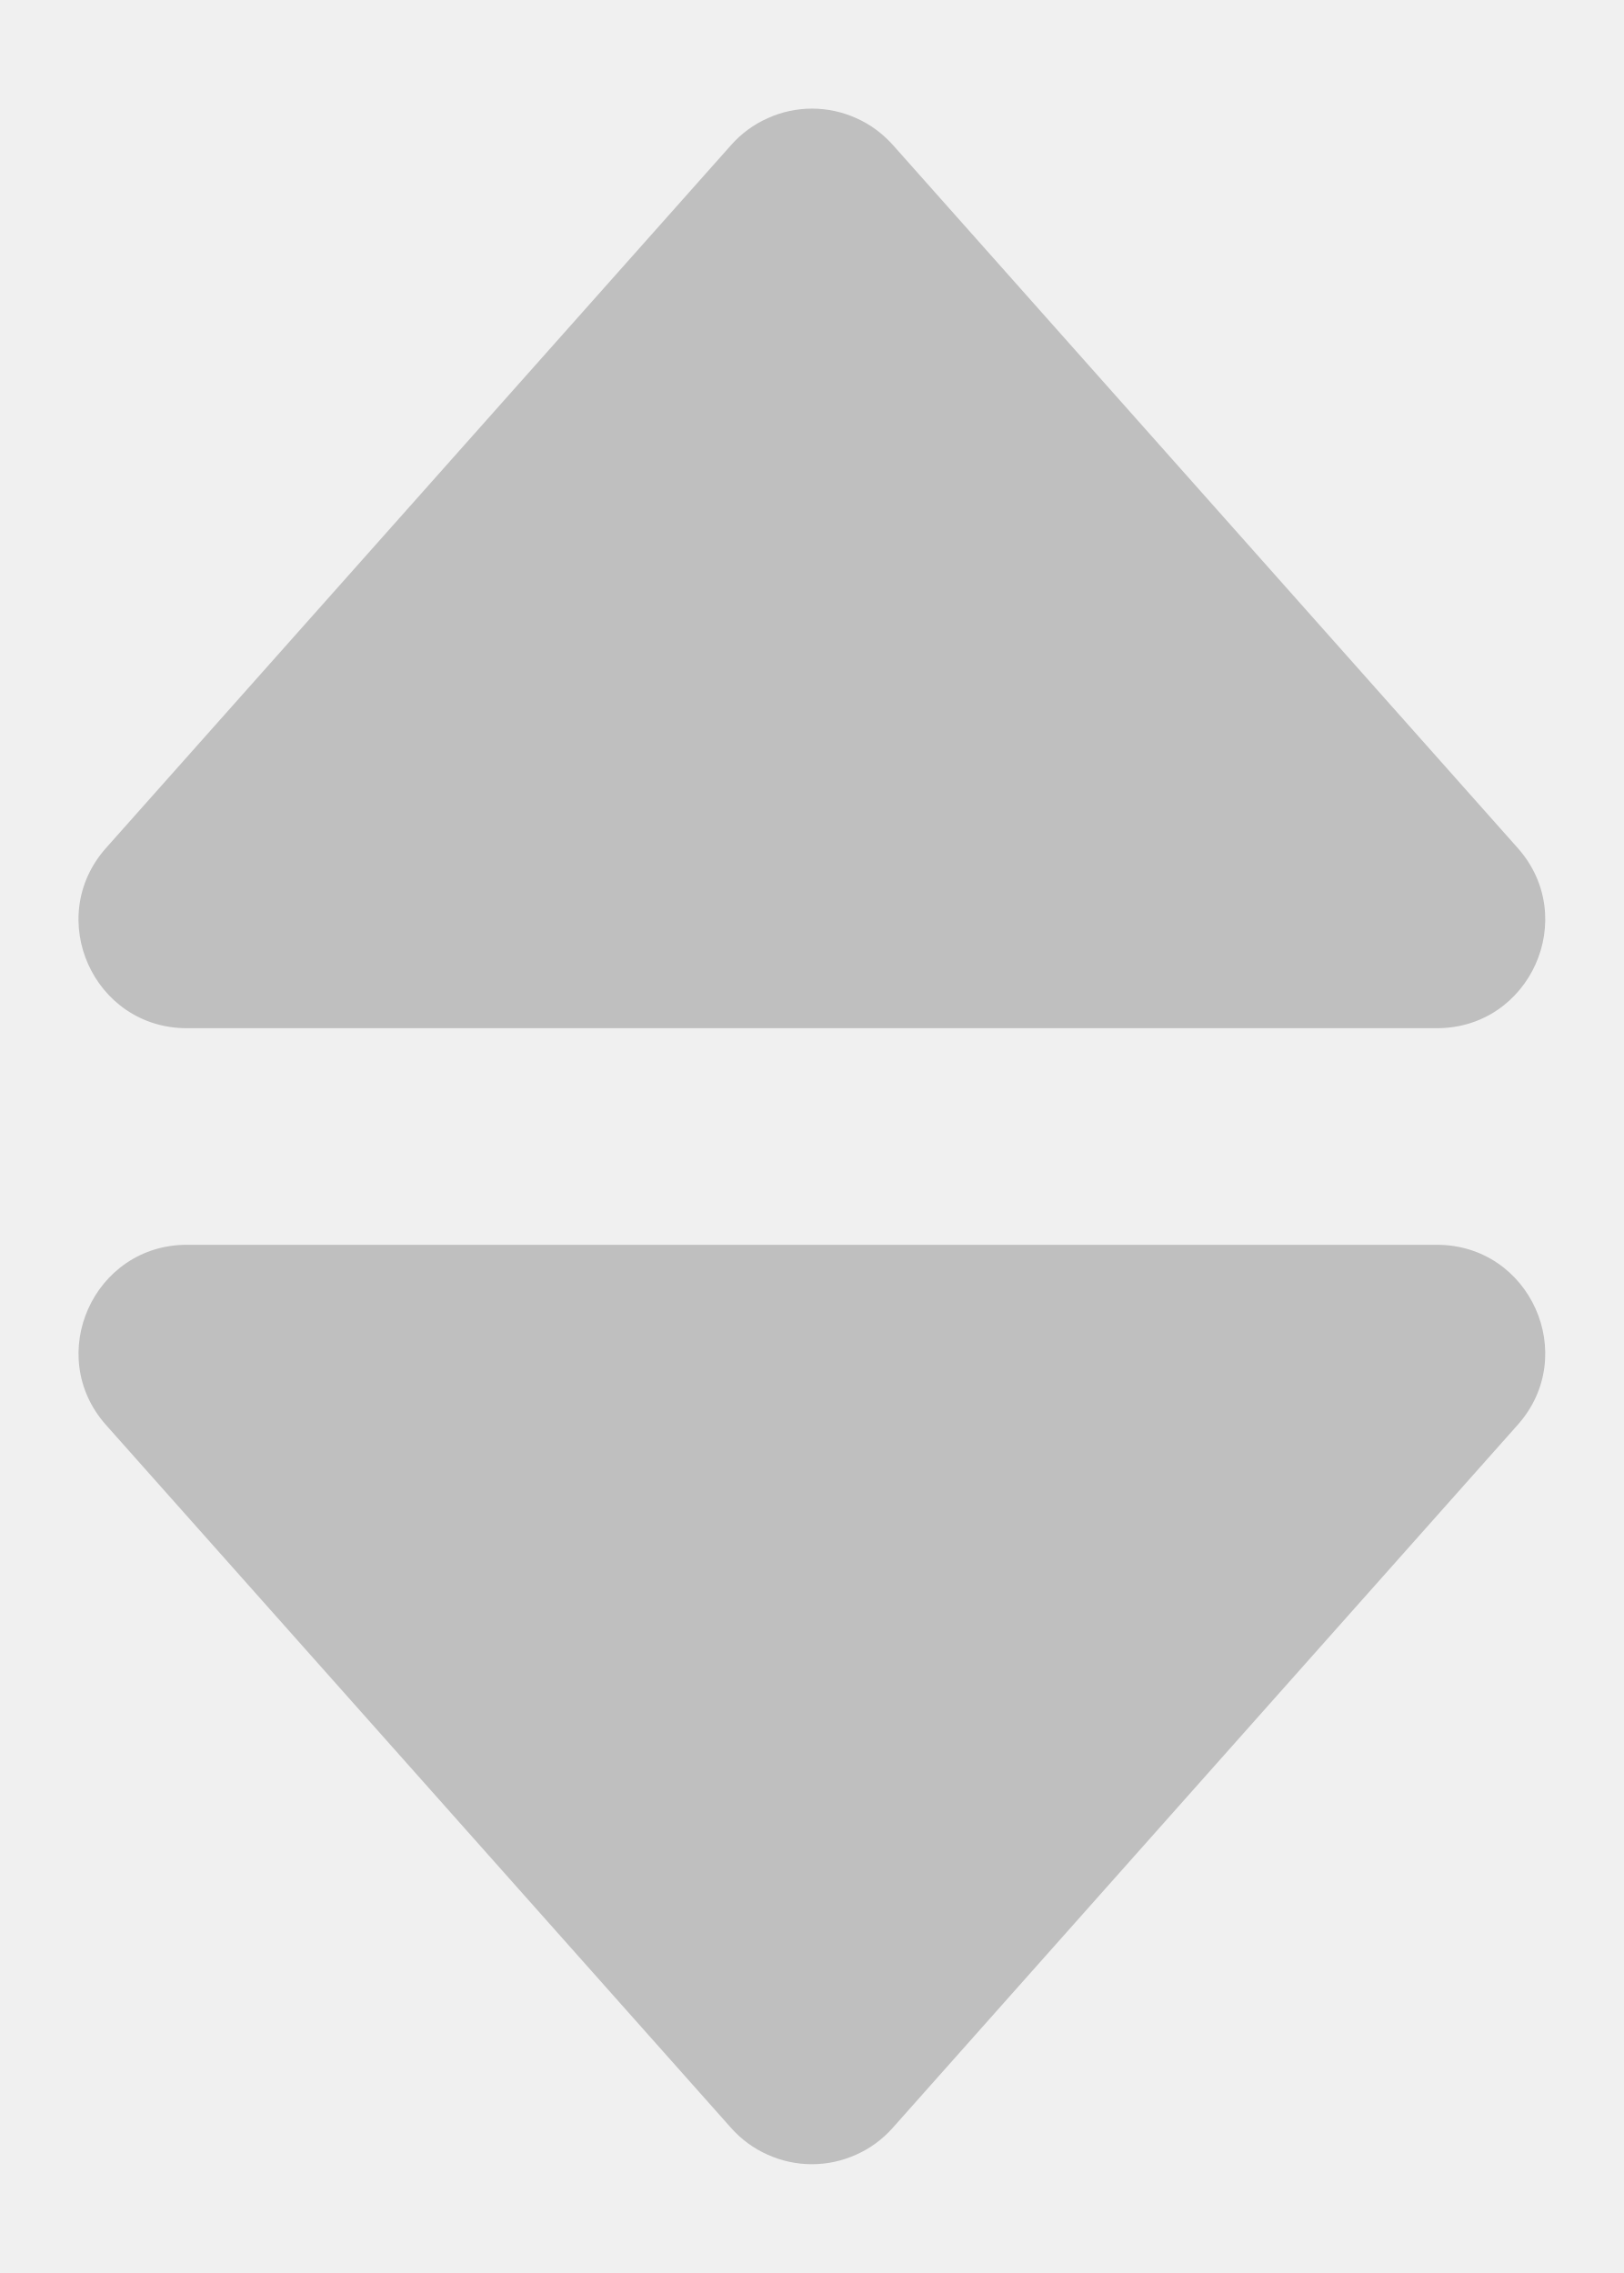
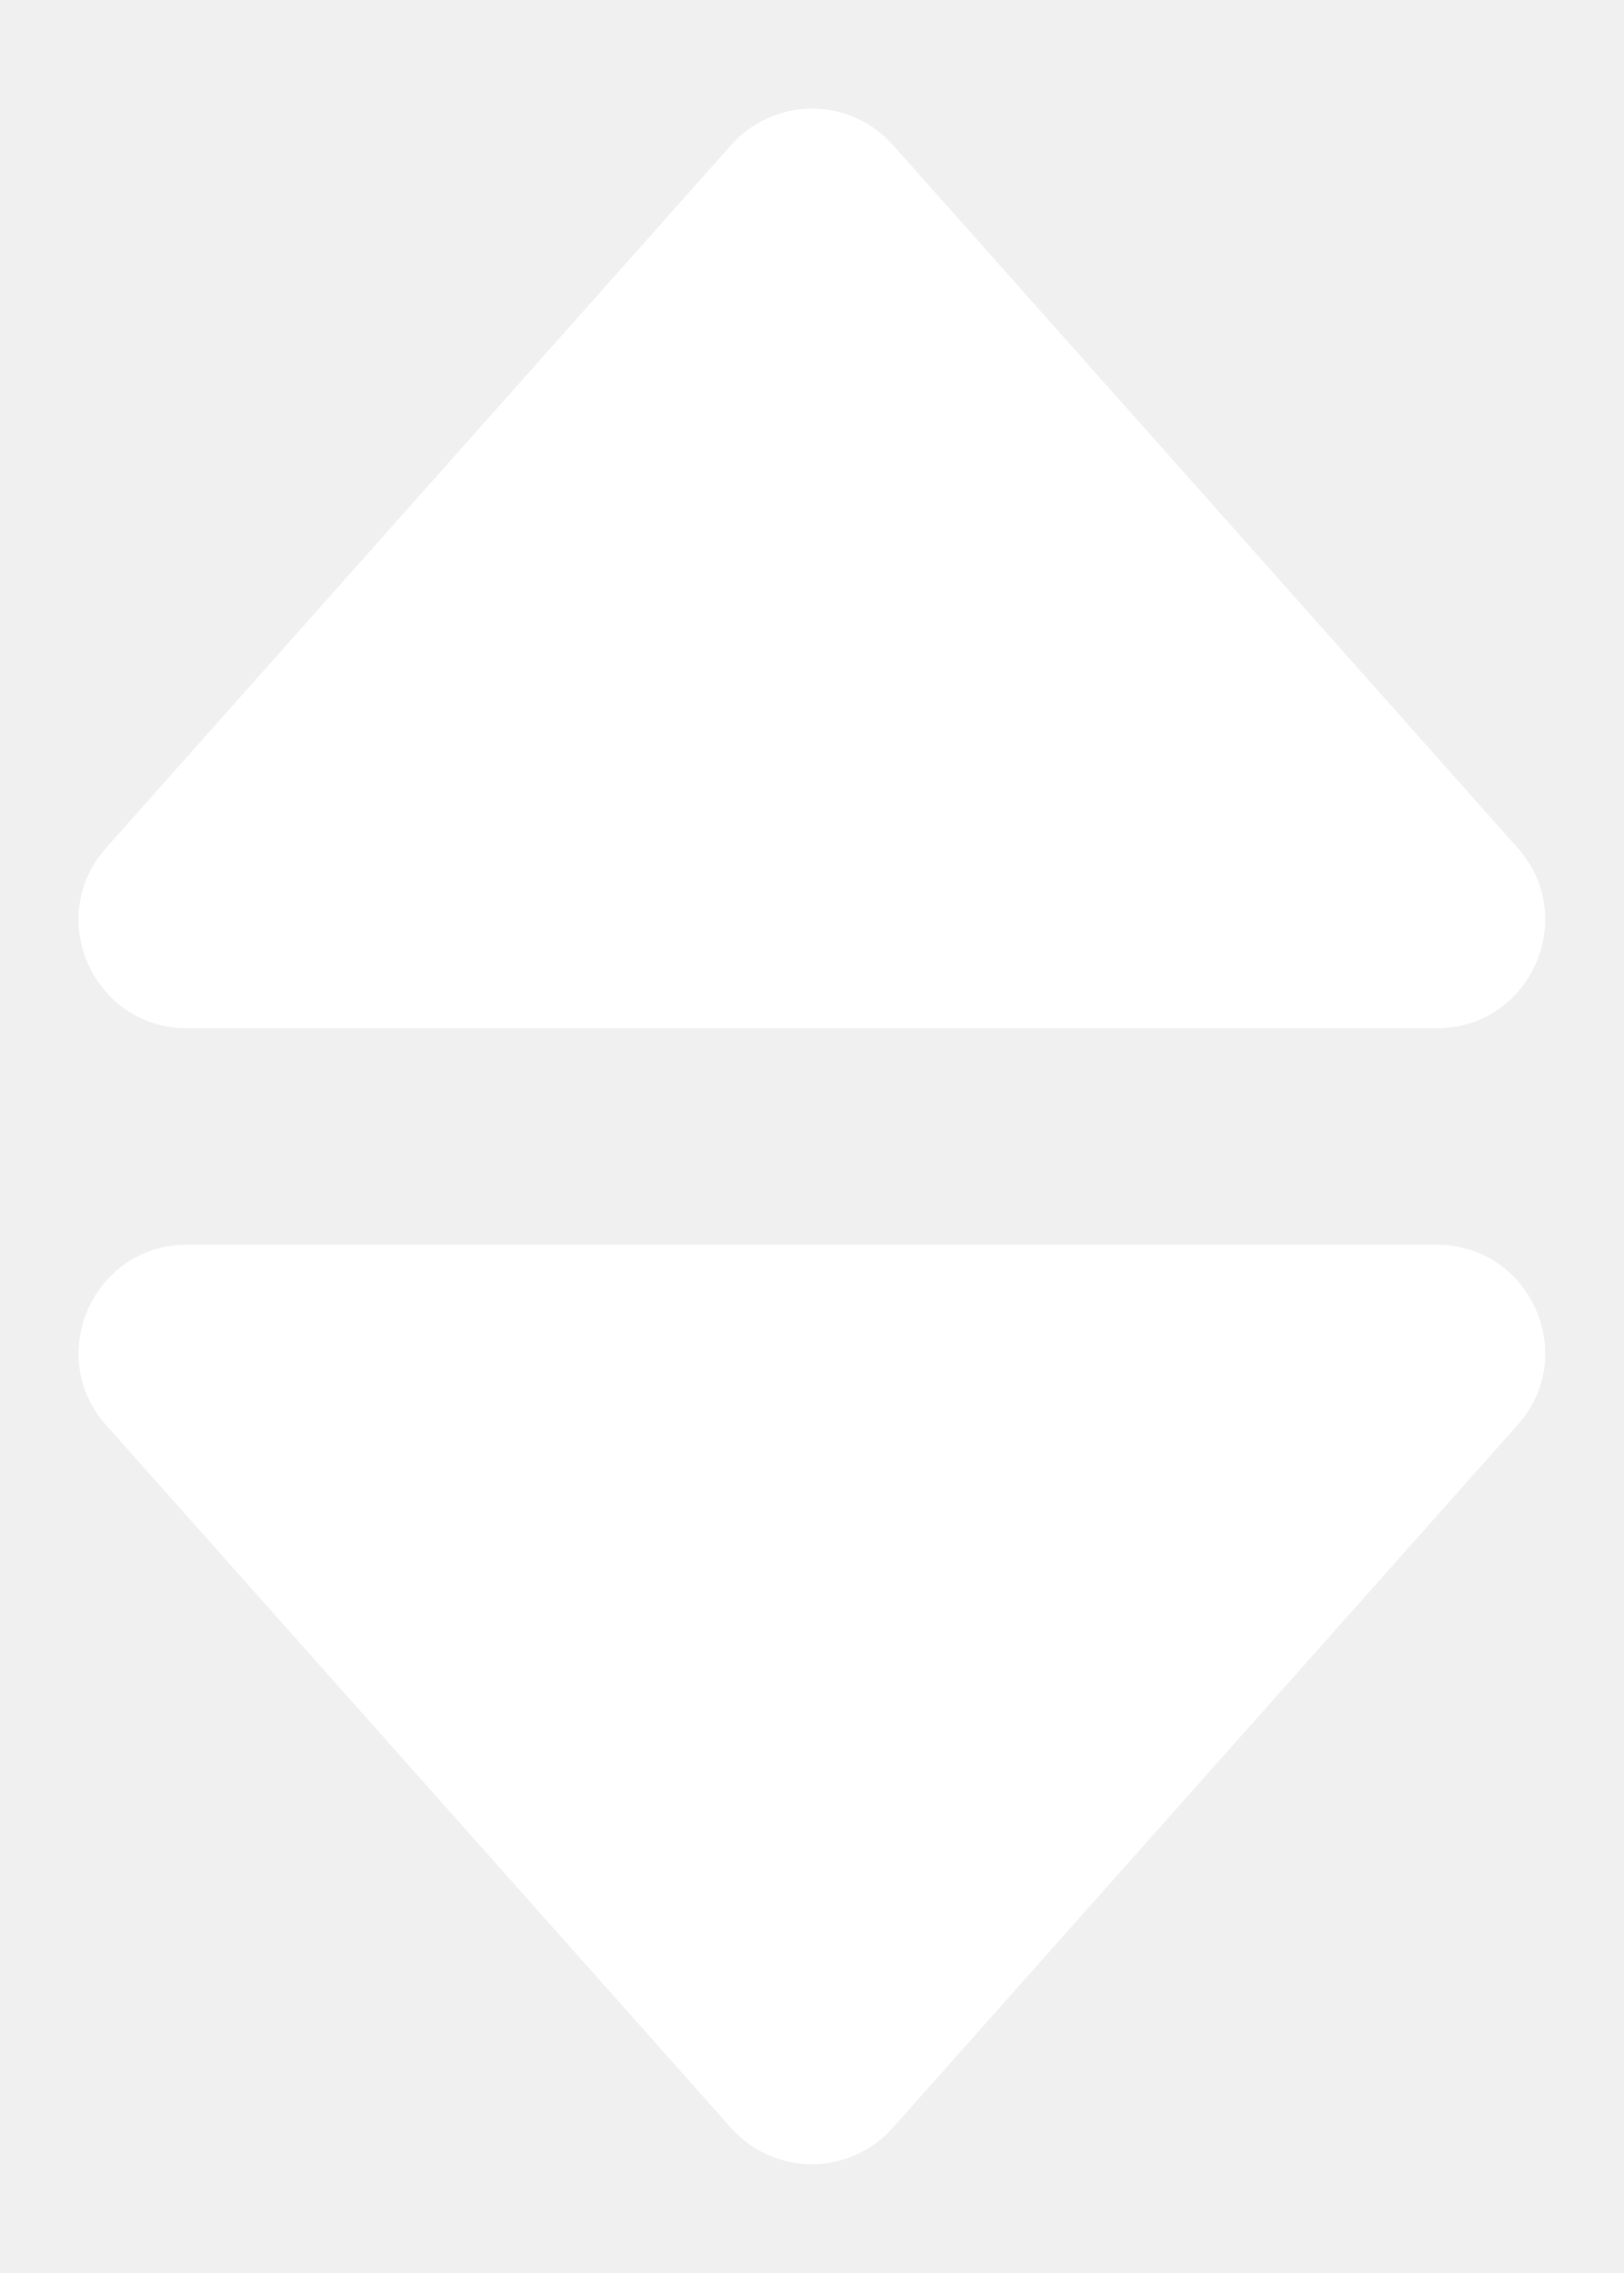
<svg xmlns="http://www.w3.org/2000/svg" width="10" height="14" viewBox="0 0 10 14" fill="none">
-   <path d="M1.151 6.333H8.849C9.424 6.333 9.729 5.653 9.347 5.223L5.499 0.893C5.436 0.823 5.36 0.766 5.274 0.728C5.188 0.689 5.095 0.669 5.001 0.669C4.907 0.669 4.814 0.689 4.728 0.728C4.642 0.766 4.565 0.823 4.503 0.893L0.653 5.223C0.271 5.653 0.576 6.333 1.151 6.333ZM4.502 13.106C4.564 13.176 4.641 13.233 4.727 13.271C4.813 13.31 4.906 13.33 5 13.33C5.094 13.33 5.187 13.31 5.273 13.271C5.359 13.233 5.436 13.176 5.498 13.106L9.347 8.776C9.729 8.347 9.424 7.667 8.849 7.667H1.151C0.577 7.667 0.271 8.347 0.653 8.777L4.502 13.106Z" fill="#BFBFBF" />
+   <path d="M1.151 6.333H8.849C9.424 6.333 9.729 5.653 9.347 5.223L5.499 0.893C5.436 0.823 5.36 0.766 5.274 0.728C5.188 0.689 5.095 0.669 5.001 0.669C4.907 0.669 4.814 0.689 4.728 0.728C4.642 0.766 4.565 0.823 4.503 0.893L0.653 5.223C0.271 5.653 0.576 6.333 1.151 6.333ZM4.502 13.106C4.564 13.176 4.641 13.233 4.727 13.271C4.813 13.31 4.906 13.33 5 13.33C5.094 13.33 5.187 13.31 5.273 13.271C5.359 13.233 5.436 13.176 5.498 13.106L9.347 8.776C9.729 8.347 9.424 7.667 8.849 7.667H1.151C0.577 7.667 0.271 8.347 0.653 8.777L4.502 13.106Z" fill="#FFF" />
</svg>
